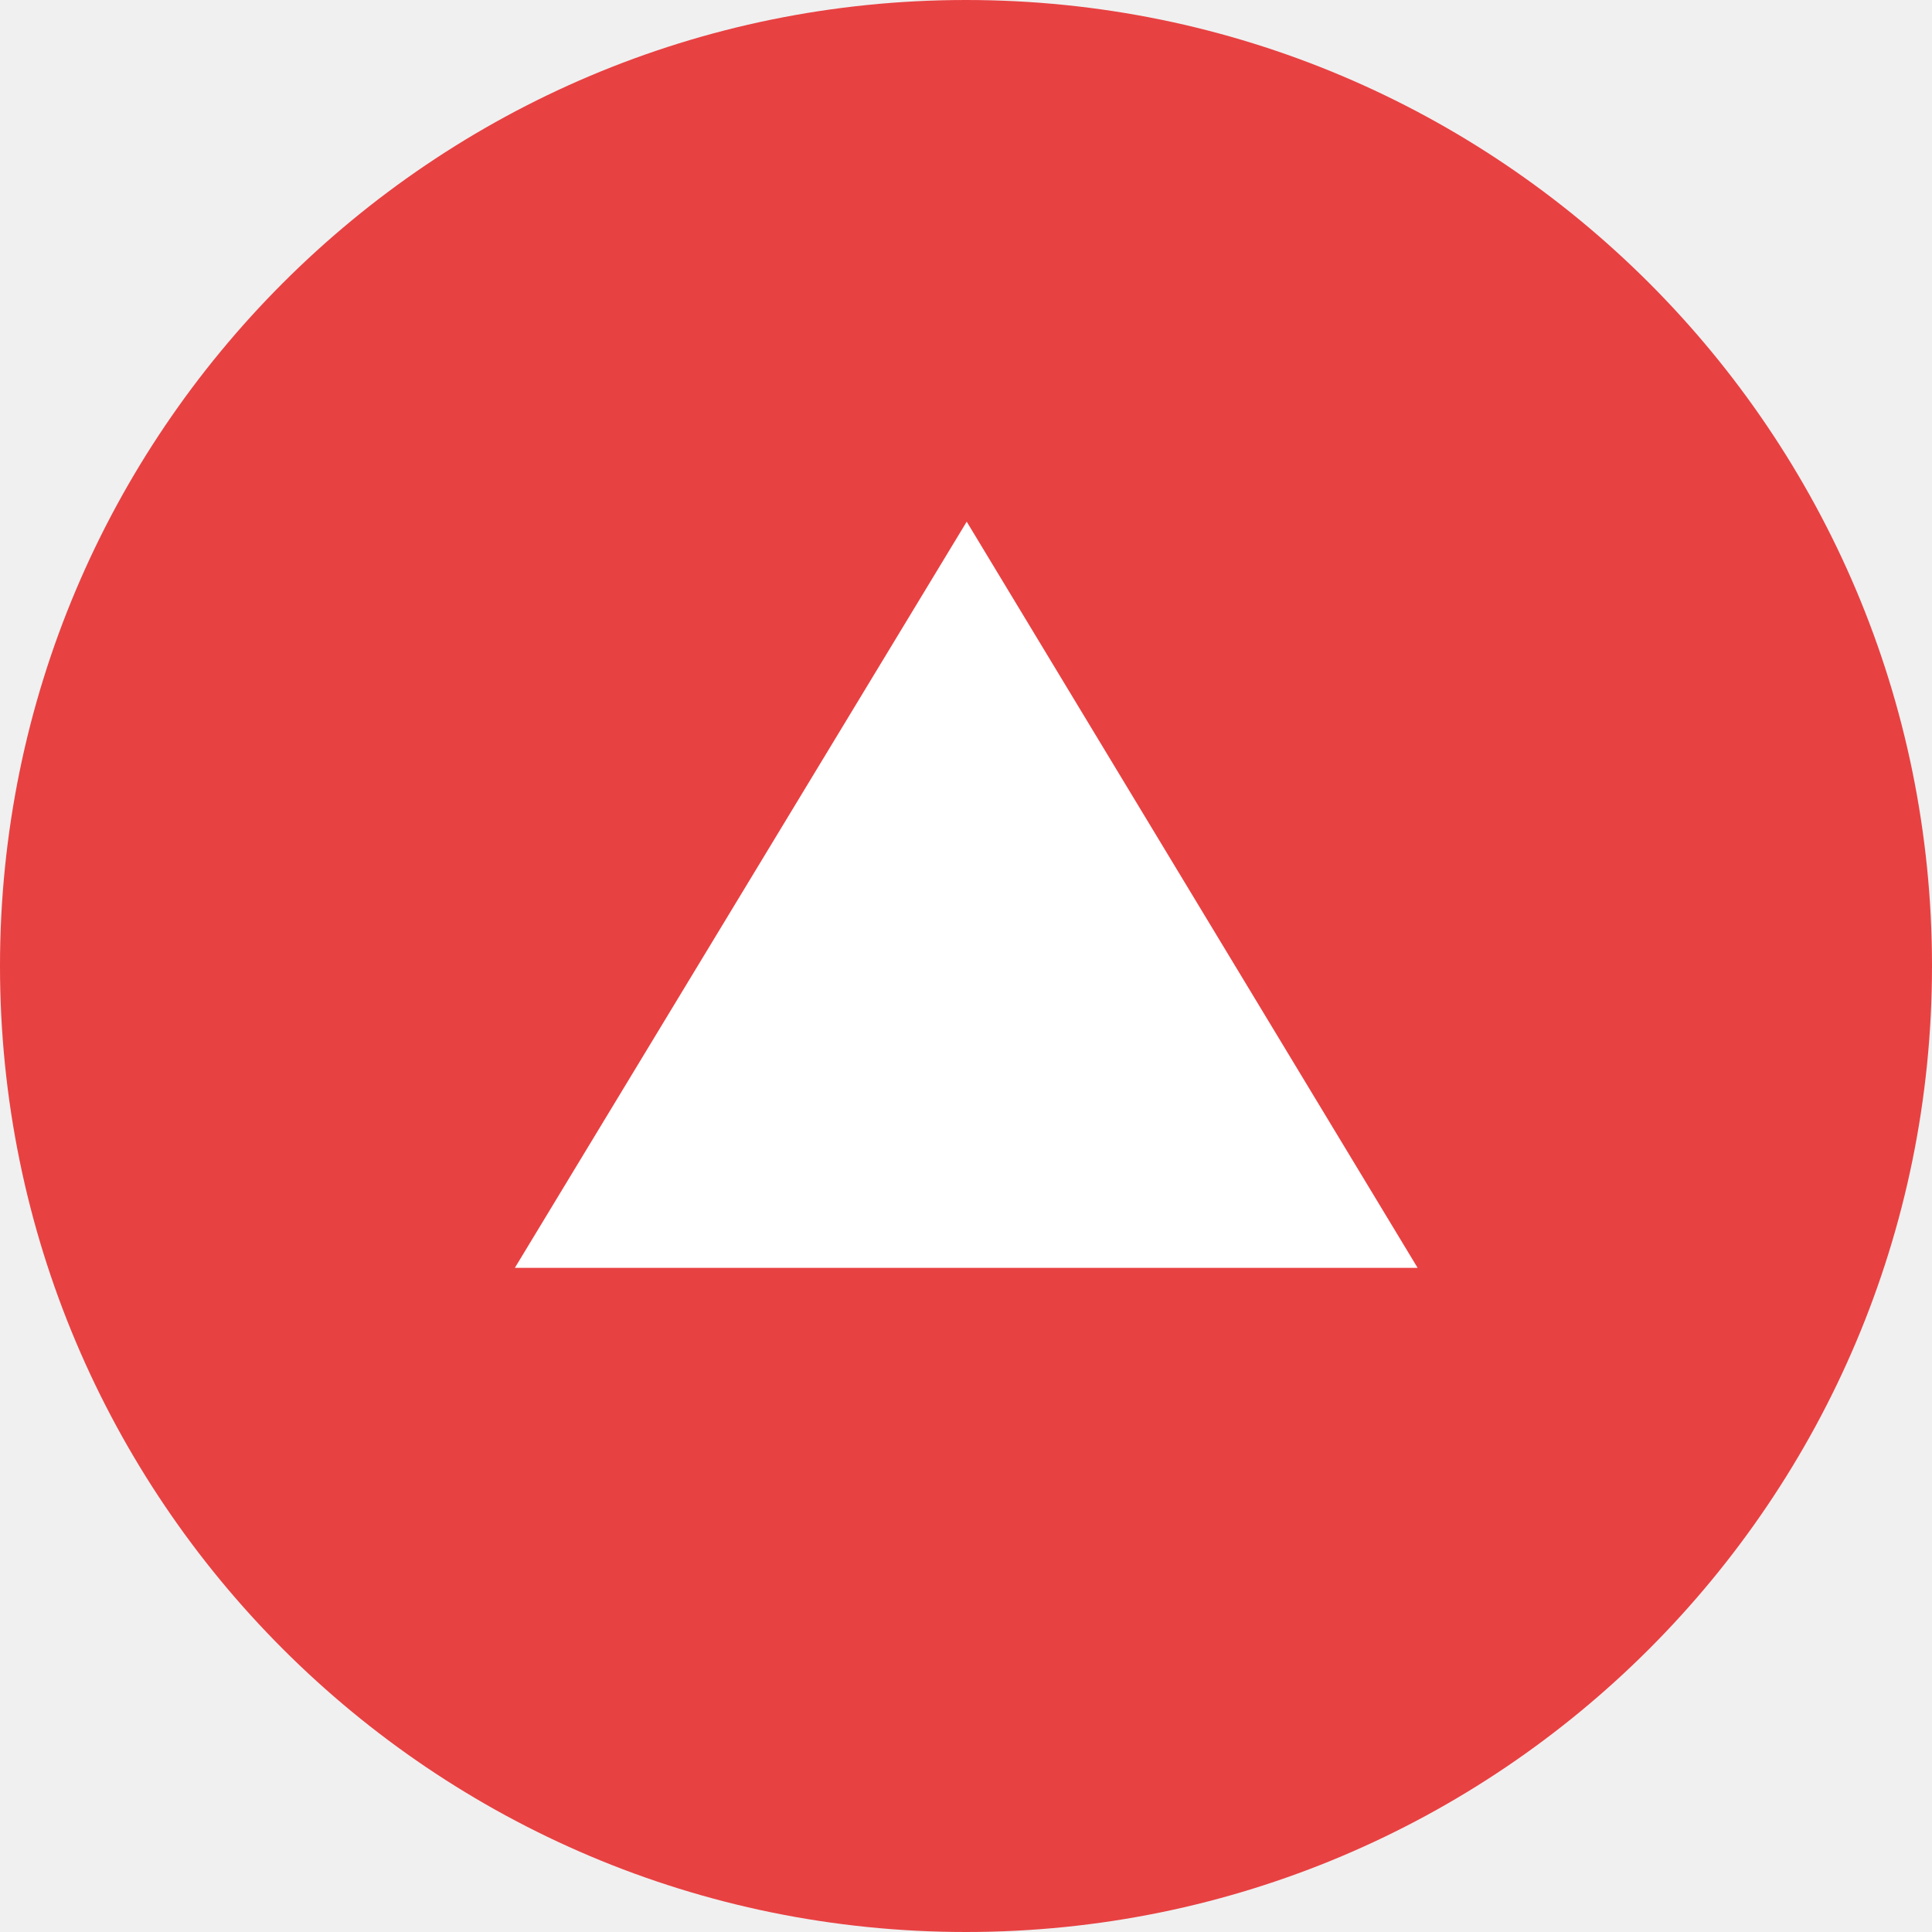
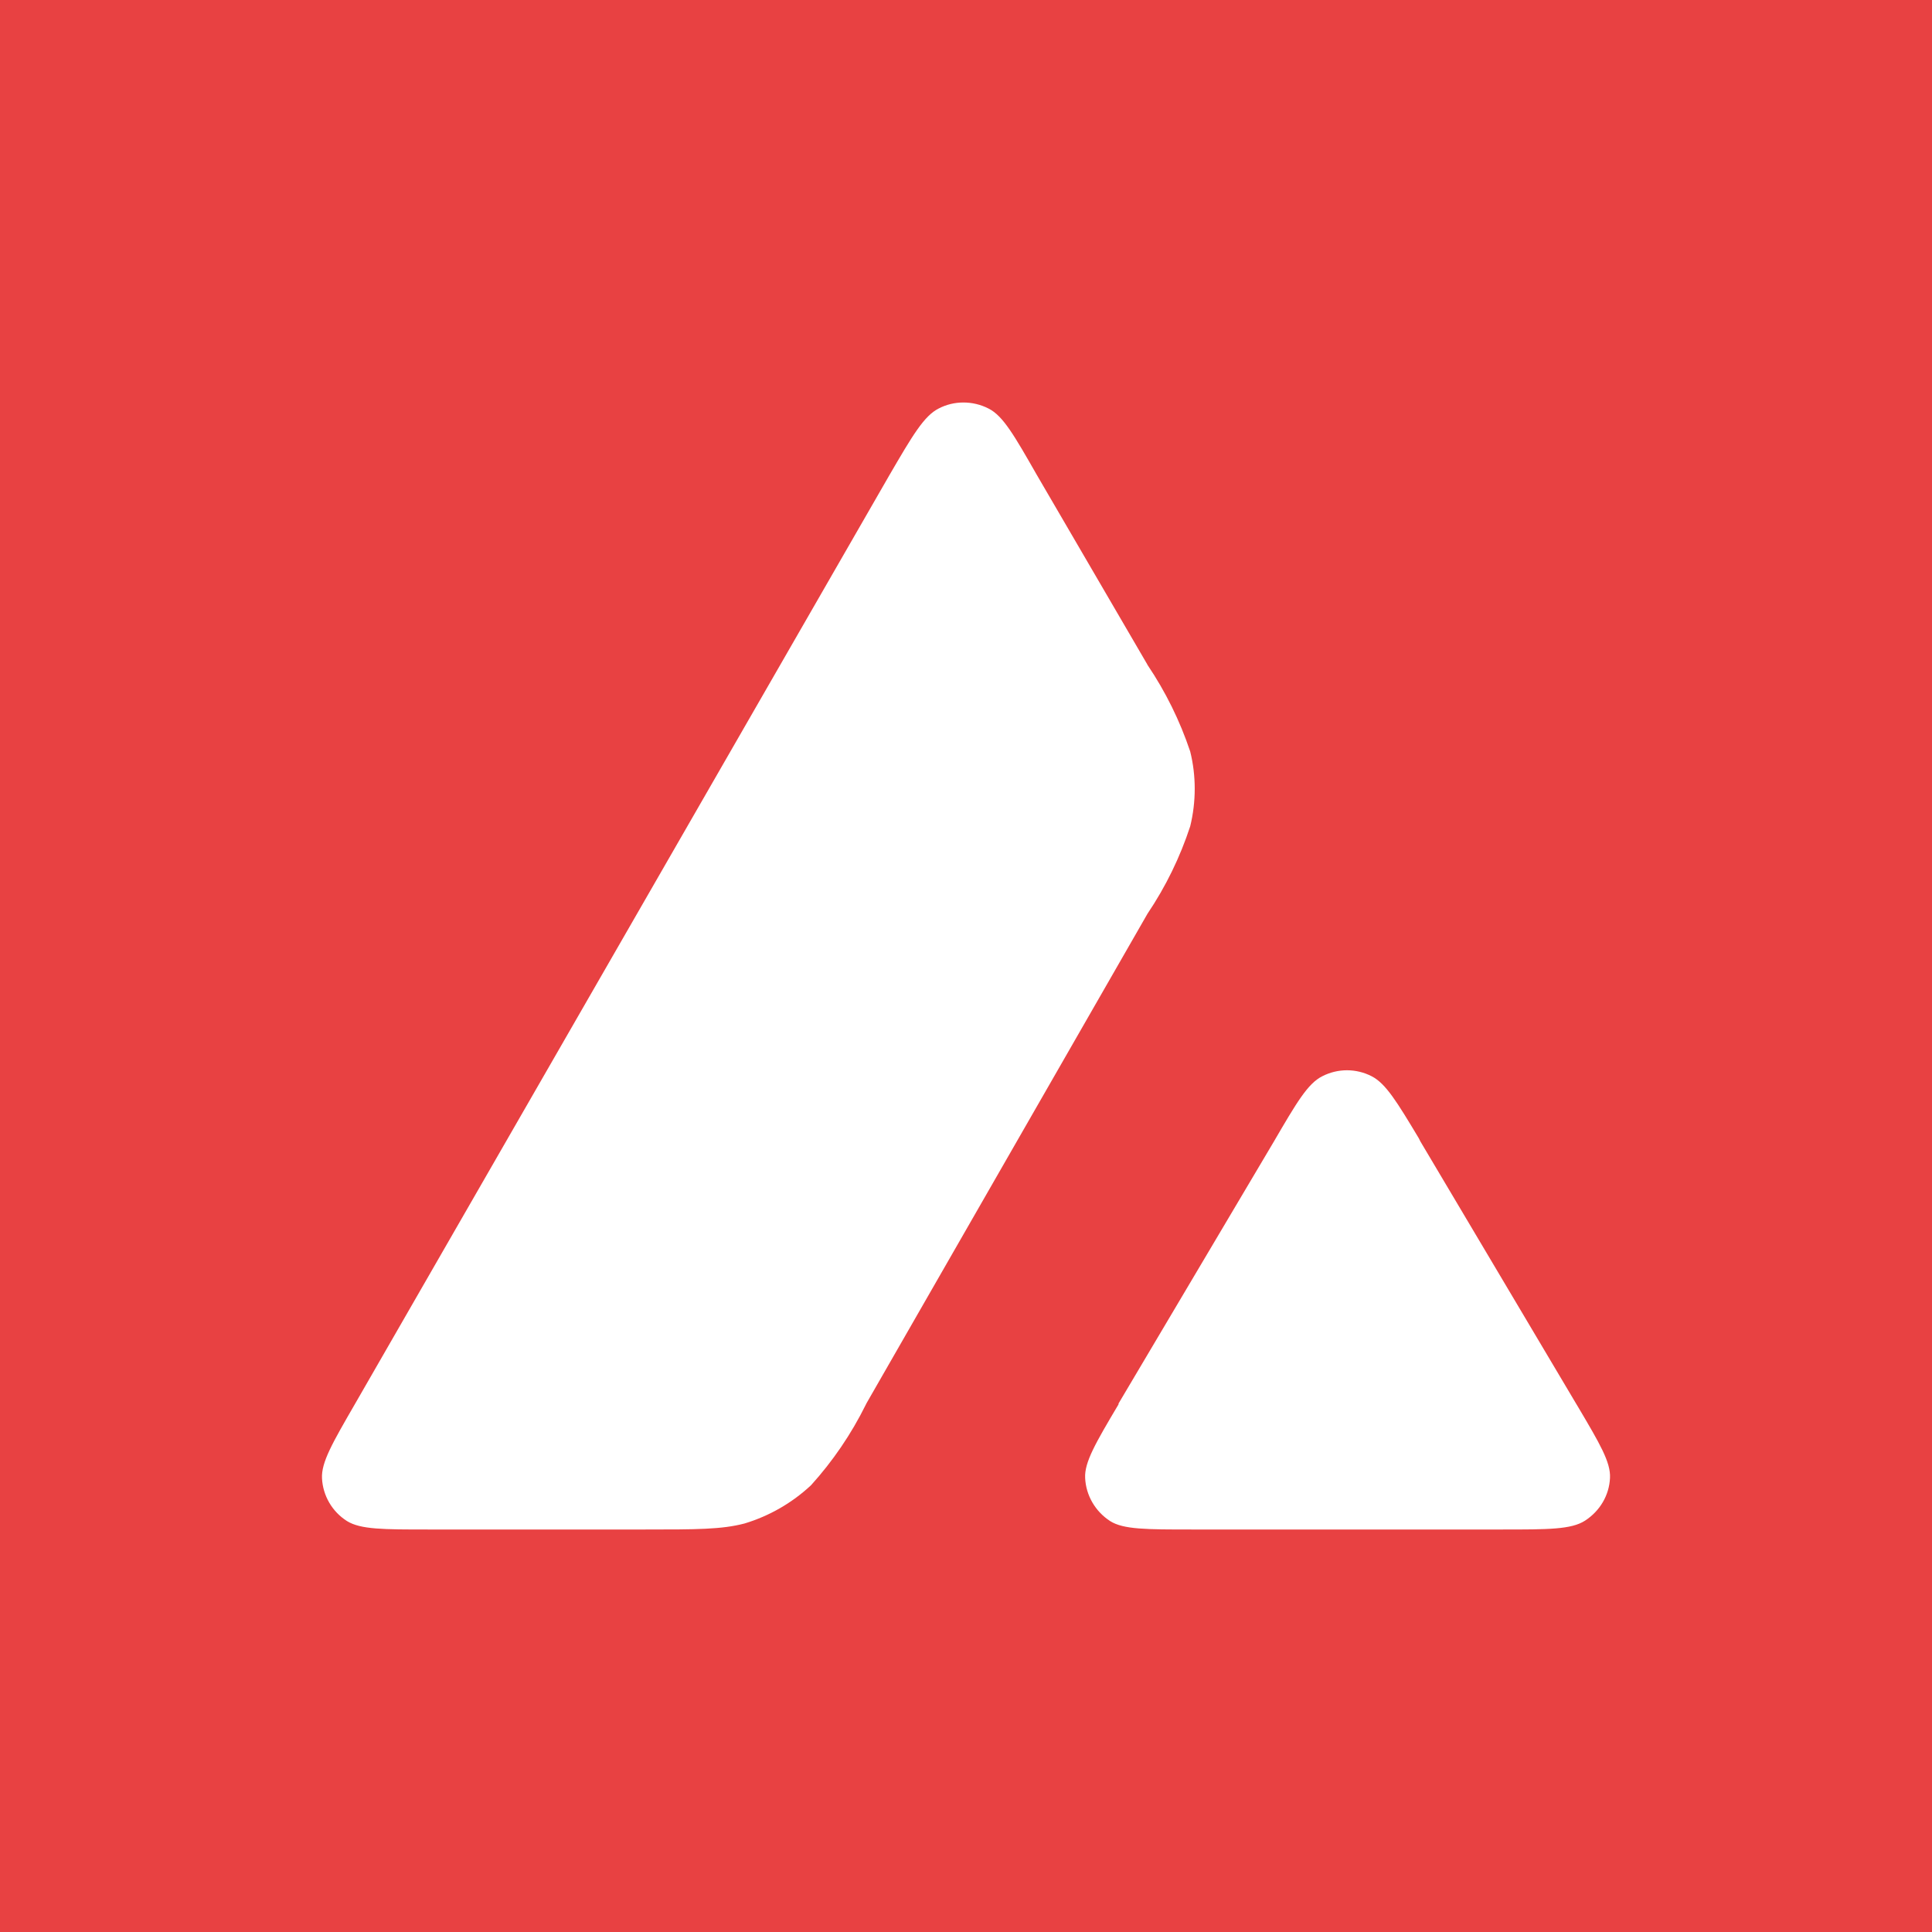
- <svg xmlns="http://www.w3.org/2000/svg" viewBox="0 0 32 32" width="32" height="32">
-   <circle cx="16" cy="16" r="16" fill="#E84142" />
-   <text x="16" y="21" font-family="system-ui, -apple-system, sans-serif" font-size="16" font-weight="bold" fill="#FFFFFF" text-anchor="middle">▲</text>
+ <svg xmlns="http://www.w3.org/2000/svg" width="24" height="24" fill="none" viewBox="0 0 24 24" class="web3icons">
+   <g clip-path="url(#AVAX__a)">
+     <path fill="#E84142" d="M24 0H0v24h24z" />
+     <path fill="#fff" d="M8.015 19h-2.69c-.565 0-.845 0-1.015-.105a.67.67 0 0 1-.31-.53c-.01-.2.13-.44.41-.925L11.05 5.9c.285-.49.43-.735.61-.825.19-.1.425-.1.62 0 .18.09.32.335.6.825l1.37 2.35.005.01q.338.502.53 1.075c.075.3.075.625 0 .93-.126.384-.304.75-.53 1.085l-3.49 6.08-.01.02a4.4 4.4 0 0 1-.68 1 2.1 2.1 0 0 1-.825.475C8.965 19 8.65 19 8.015 19m6.795 0h3.85c.575 0 .86 0 1.03-.11.185-.12.3-.315.31-.53.01-.195-.126-.425-.395-.88l-.03-.05-1.93-3.25-.02-.04c-.27-.45-.41-.68-.585-.77a.67.67 0 0 0-.615 0c-.18.09-.32.33-.6.81l-1.93 3.255v.01c-.285.48-.425.72-.415.915.01.215.125.415.31.535.165.105.45.105 1.02.105" />
+   </g>
+   <defs>
+     <clipPath id="AVAX__a">
+       <path fill="#fff" d="M0 0h24v24H0z" />
+     </clipPath>
+   </defs>
</svg>
